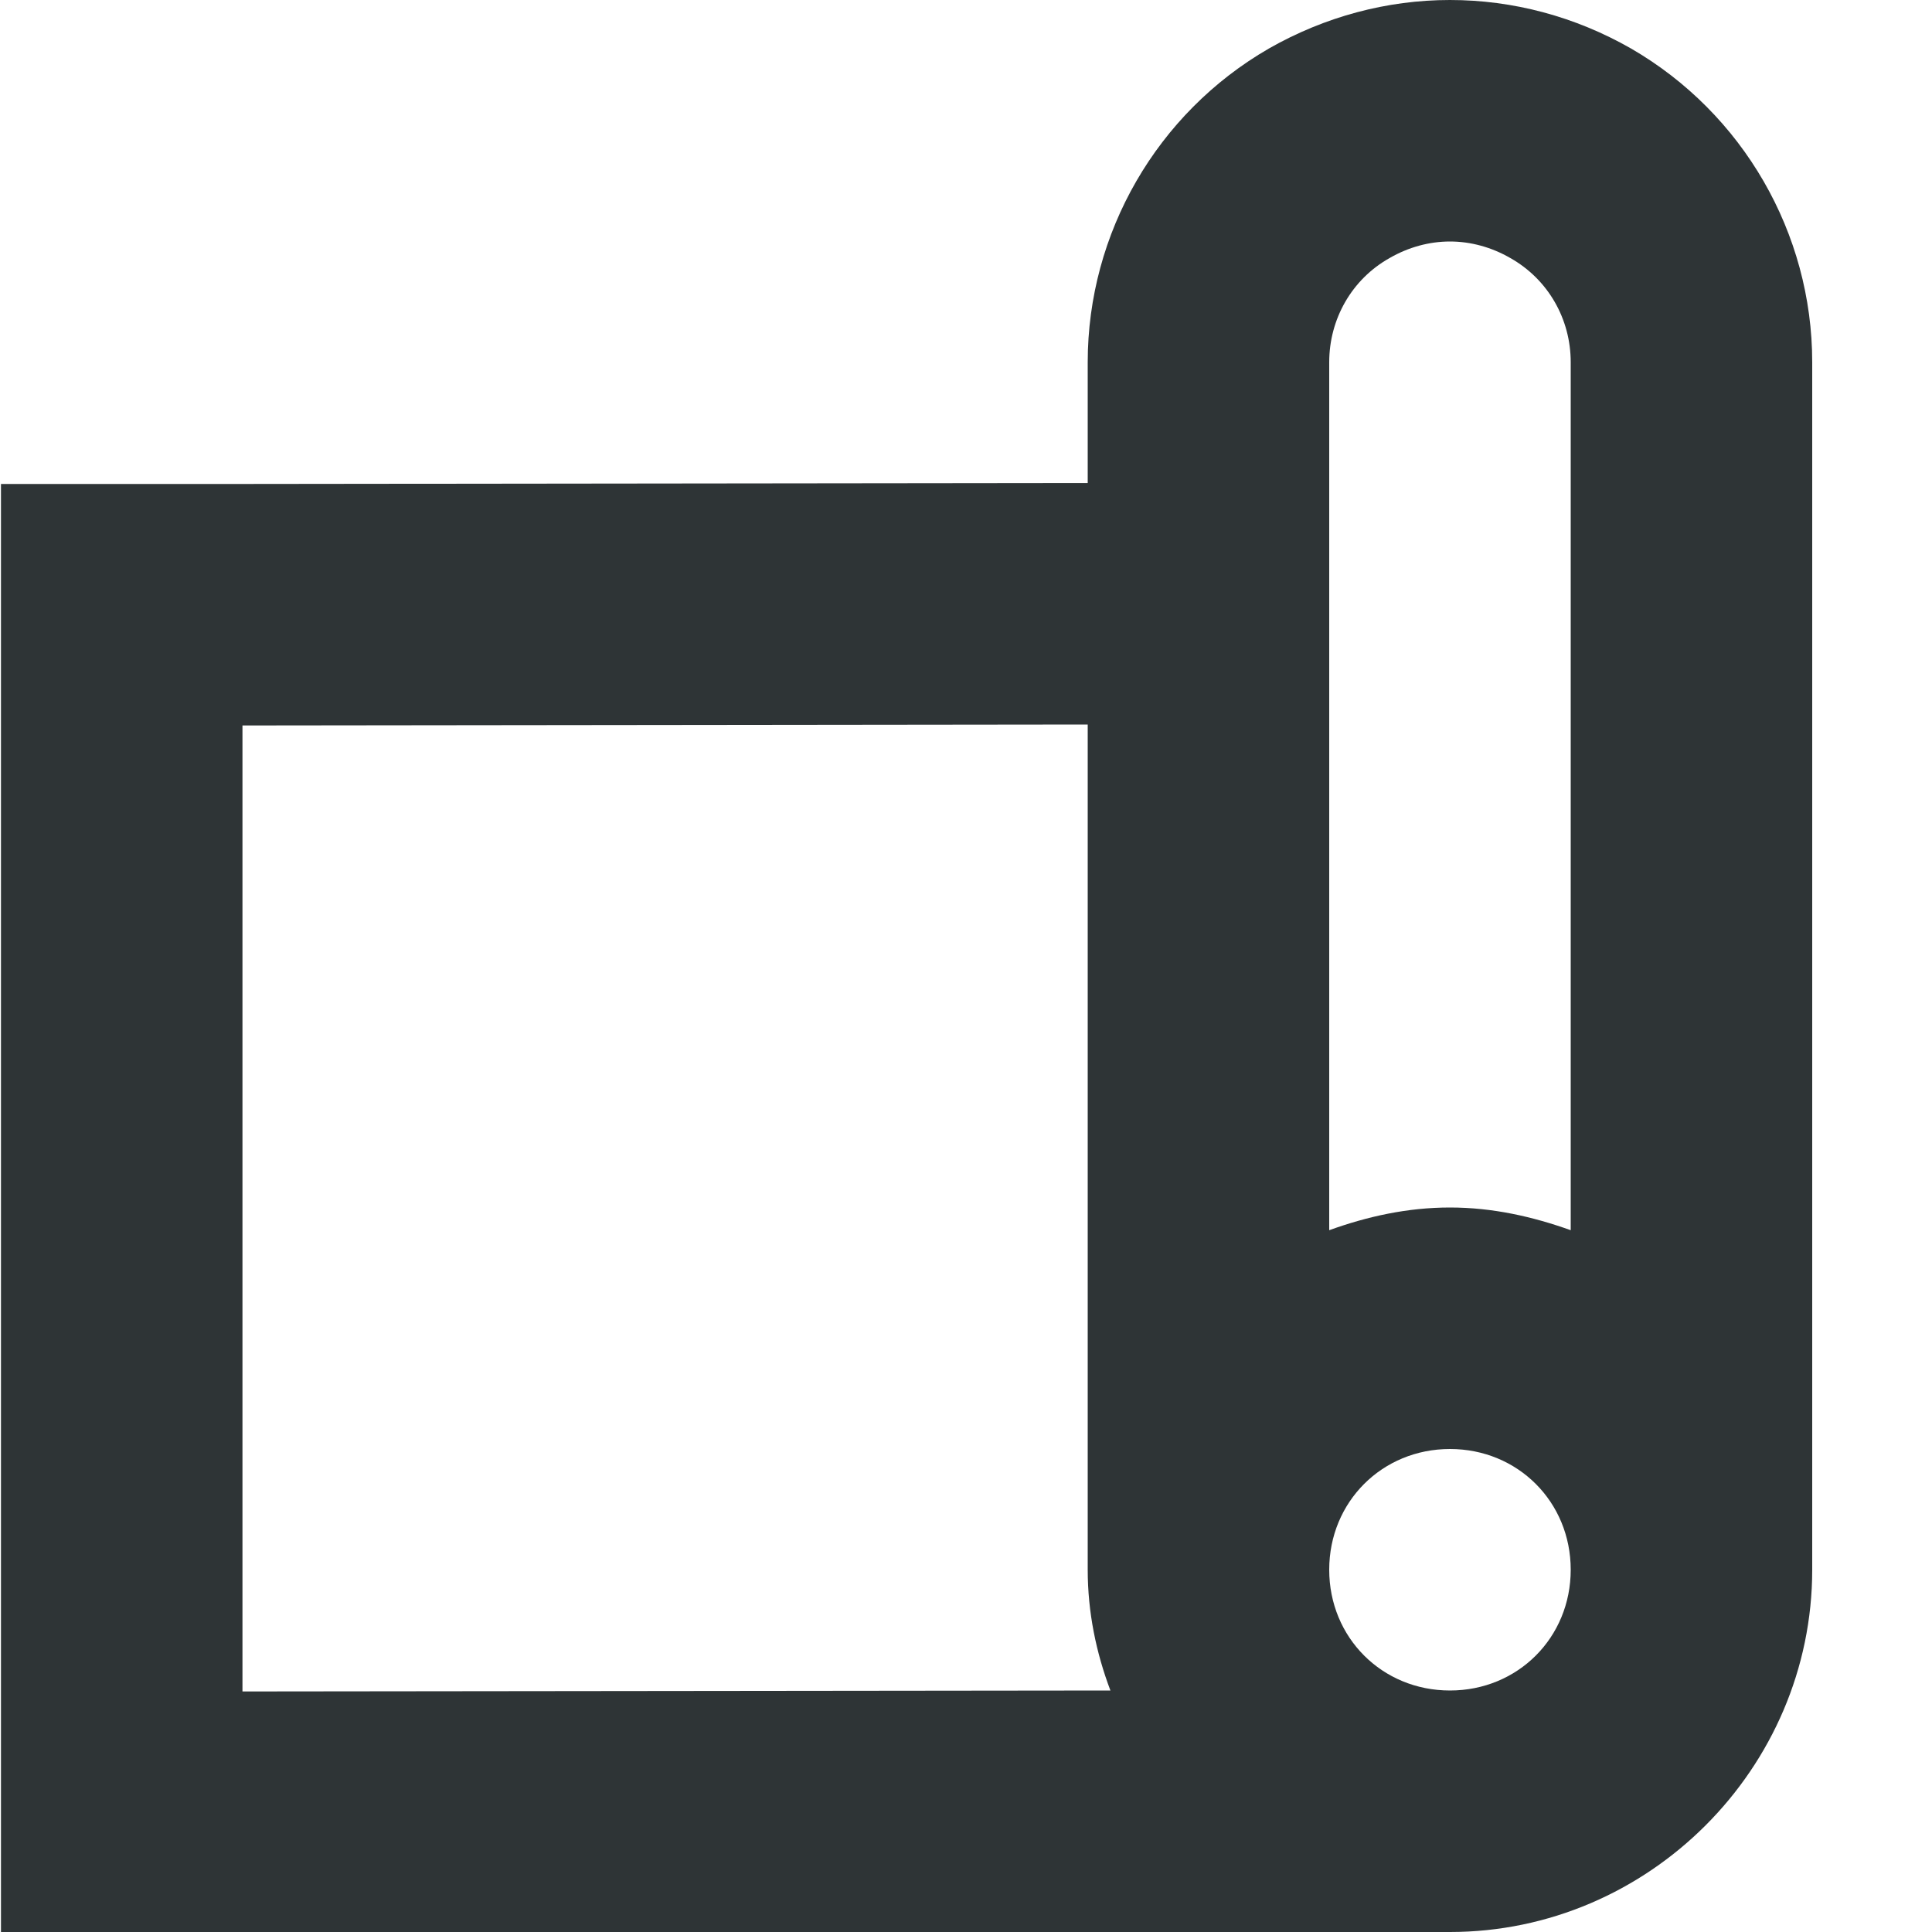
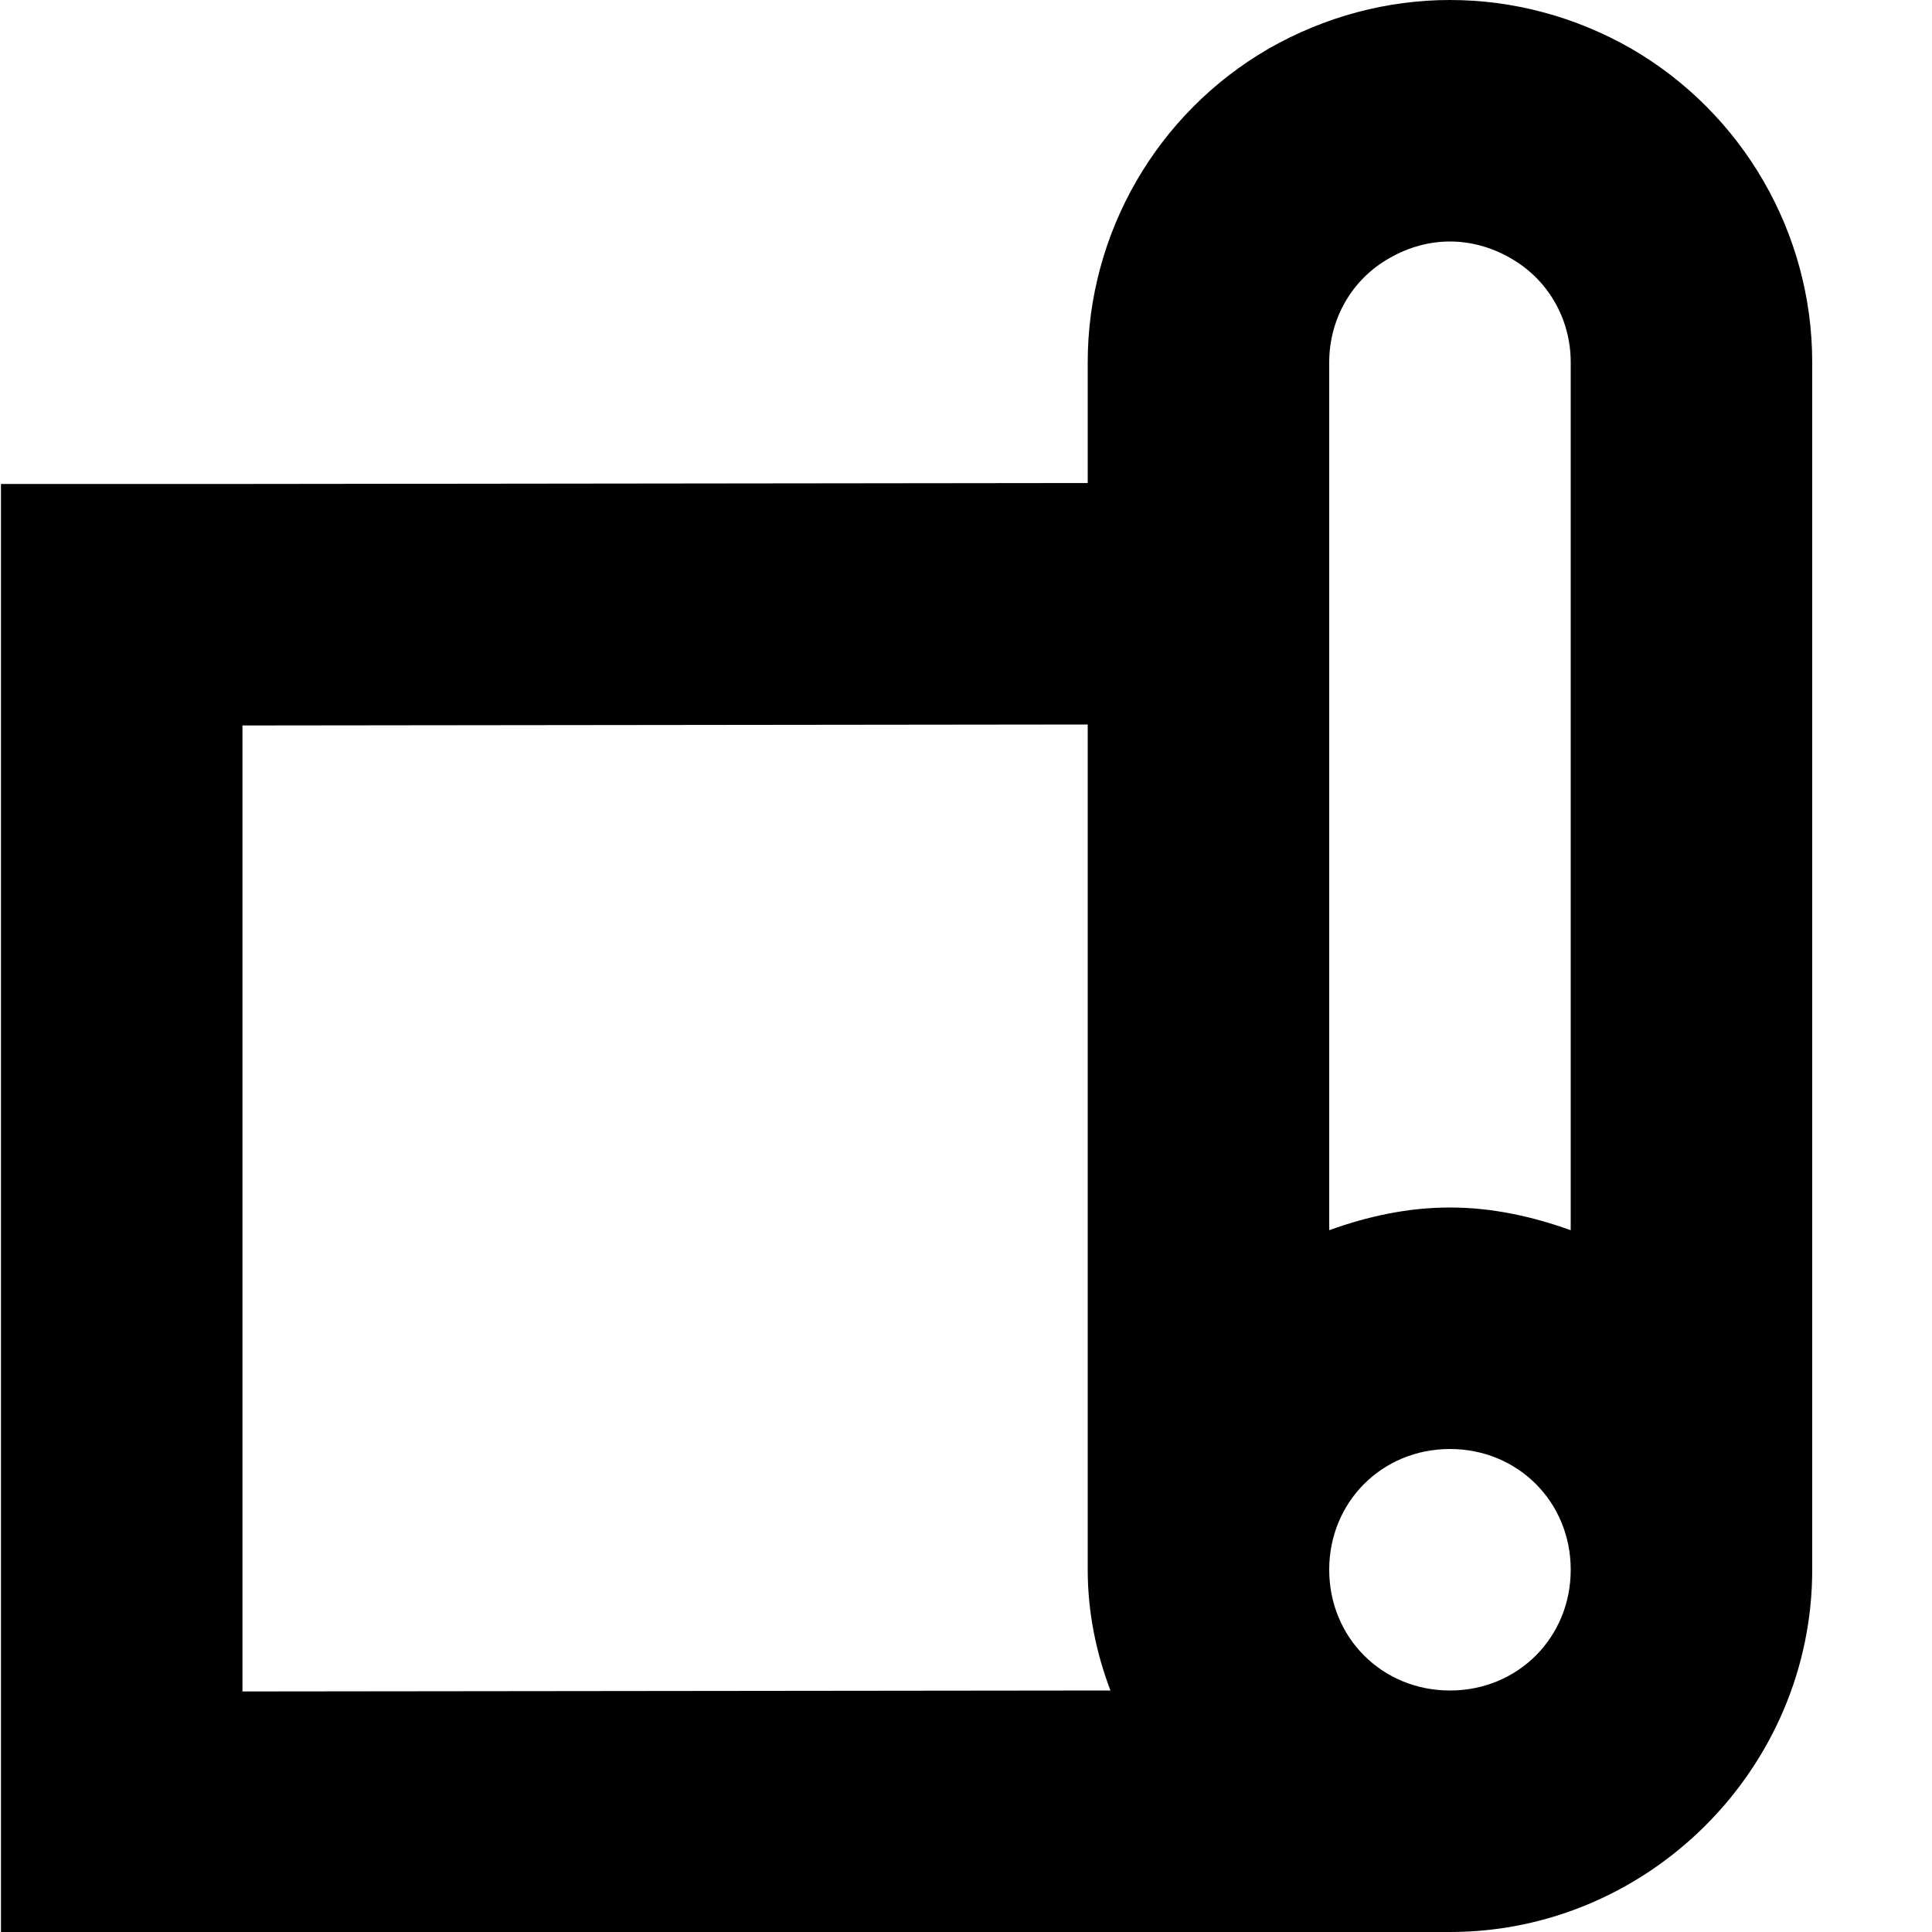
- <svg xmlns="http://www.w3.org/2000/svg" height="16px" viewBox="0 0 16 16" width="16px">
-   <filter id="a" height="100%" width="100%" x="0%" y="0%">
-     <feColorMatrix in="SourceGraphic" type="matrix" values="0 0 0 0 1 0 0 0 0 1 0 0 0 0 1 0 0 0 1 0" />
+ <svg xmlns="http://www.w3.org/2000/svg" height="16px" viewBox="0 0 16 16" width="16px" version="1.1" id="svg163">
+   <defs id="defs167" />
+   <filter id="a" height="1" width="1" x="0" y="0">
+     <feColorMatrix in="SourceGraphic" type="matrix" values="0 0 0 0 1 0 0 0 0 1 0 0 0 0 1 0 0 0 1 0" id="feColorMatrix2" />
  </filter>
  <mask id="b">
-     <g filter="url(#a)">
-       <path d="m 0 0 h 16 v 16 h -16 z" fill-opacity="0.3" />
+     <g filter="url(#a)" id="g7">
+       <path d="m 0 0 h 16 v 16 h -16 z" fill-opacity="0.3" id="path5" />
    </g>
  </mask>
  <clipPath id="c">
-     <path d="m 0 0 h 1024 v 800 h -1024 z" />
+     <path d="m 0 0 h 1024 v 800 h -1024 z" id="path10" />
  </clipPath>
  <mask id="d">
-     <g filter="url(#a)">
-       <path d="m 0 0 h 16 v 16 h -16 z" fill-opacity="0.05" />
+     <g filter="url(#a)" id="g15">
+       <path d="m 0 0 h 16 v 16 h -16 z" fill-opacity="0.05" id="path13" />
    </g>
  </mask>
  <clipPath id="e">
-     <path d="m 0 0 h 1024 v 800 h -1024 z" />
+     <path d="m 0 0 h 1024 v 800 h -1024 z" id="path18" />
  </clipPath>
  <mask id="f">
-     <g filter="url(#a)">
-       <path d="m 0 0 h 16 v 16 h -16 z" fill-opacity="0.05" />
+     <g filter="url(#a)" id="g23">
+       <path d="m 0 0 h 16 v 16 h -16 z" fill-opacity="0.05" id="path21" />
    </g>
  </mask>
  <clipPath id="g">
-     <path d="m 0 0 h 1024 v 800 h -1024 z" />
+     <path d="m 0 0 h 1024 v 800 h -1024 z" id="path26" />
  </clipPath>
  <mask id="h">
-     <g filter="url(#a)">
-       <path d="m 0 0 h 16 v 16 h -16 z" fill-opacity="0.05" />
+     <g filter="url(#a)" id="g31">
+       <path d="m 0 0 h 16 v 16 h -16 z" fill-opacity="0.05" id="path29" />
    </g>
  </mask>
  <clipPath id="i">
-     <path d="m 0 0 h 1024 v 800 h -1024 z" />
+     <path d="m 0 0 h 1024 v 800 h -1024 z" id="path34" />
  </clipPath>
  <mask id="j">
-     <g filter="url(#a)">
-       <path d="m 0 0 h 16 v 16 h -16 z" fill-opacity="0.05" />
+     <g filter="url(#a)" id="g39">
+       <path d="m 0 0 h 16 v 16 h -16 z" fill-opacity="0.05" id="path37" />
    </g>
  </mask>
  <clipPath id="k">
-     <path d="m 0 0 h 1024 v 800 h -1024 z" />
+     <path d="m 0 0 h 1024 v 800 h -1024 z" id="path42" />
  </clipPath>
  <mask id="l">
-     <g filter="url(#a)">
-       <path d="m 0 0 h 16 v 16 h -16 z" fill-opacity="0.05" />
+     <g filter="url(#a)" id="g47">
+       <path d="m 0 0 h 16 v 16 h -16 z" fill-opacity="0.05" id="path45" />
    </g>
  </mask>
  <clipPath id="m">
-     <path d="m 0 0 h 1024 v 800 h -1024 z" />
+     <path d="m 0 0 h 1024 v 800 h -1024 z" id="path50" />
  </clipPath>
  <mask id="n">
-     <g filter="url(#a)">
-       <path d="m 0 0 h 16 v 16 h -16 z" fill-opacity="0.05" />
+     <g filter="url(#a)" id="g55">
+       <path d="m 0 0 h 16 v 16 h -16 z" fill-opacity="0.05" id="path53" />
    </g>
  </mask>
  <clipPath id="o">
-     <path d="m 0 0 h 1024 v 800 h -1024 z" />
+     <path d="m 0 0 h 1024 v 800 h -1024 z" id="path58" />
  </clipPath>
  <mask id="p">
-     <g filter="url(#a)">
-       <path d="m 0 0 h 16 v 16 h -16 z" fill-opacity="0.3" />
+     <g filter="url(#a)" id="g63">
+       <path d="m 0 0 h 16 v 16 h -16 z" fill-opacity="0.3" id="path61" />
    </g>
  </mask>
  <clipPath id="q">
-     <path d="m 0 0 h 1024 v 800 h -1024 z" />
+     <path d="m 0 0 h 1024 v 800 h -1024 z" id="path66" />
  </clipPath>
  <mask id="r">
-     <g filter="url(#a)">
-       <path d="m 0 0 h 16 v 16 h -16 z" fill-opacity="0.5" />
+     <g filter="url(#a)" id="g71">
+       <path d="m 0 0 h 16 v 16 h -16 z" fill-opacity="0.5" id="path69" />
    </g>
  </mask>
  <clipPath id="s">
-     <path d="m 0 0 h 1024 v 800 h -1024 z" />
+     <path d="m 0 0 h 1024 v 800 h -1024 z" id="path74" />
  </clipPath>
  <mask id="t">
-     <g filter="url(#a)">
-       <path d="m 0 0 h 16 v 16 h -16 z" fill-opacity="0.4" />
+     <g filter="url(#a)" id="g79">
+       <path d="m 0 0 h 16 v 16 h -16 z" fill-opacity="0.4" id="path77" />
    </g>
  </mask>
  <clipPath id="u">
-     <path d="m 0 0 h 1024 v 800 h -1024 z" />
+     <path d="m 0 0 h 1024 v 800 h -1024 z" id="path82" />
  </clipPath>
  <mask id="v">
-     <g filter="url(#a)">
-       <path d="m 0 0 h 16 v 16 h -16 z" fill-opacity="0.4" />
+     <g filter="url(#a)" id="g87">
+       <path d="m 0 0 h 16 v 16 h -16 z" fill-opacity="0.4" id="path85" />
    </g>
  </mask>
  <clipPath id="w">
-     <path d="m 0 0 h 1024 v 800 h -1024 z" />
+     <path d="m 0 0 h 1024 v 800 h -1024 z" id="path90" />
  </clipPath>
  <mask id="x">
-     <g filter="url(#a)">
-       <path d="m 0 0 h 16 v 16 h -16 z" fill-opacity="0.5" />
+     <g filter="url(#a)" id="g95">
+       <path d="m 0 0 h 16 v 16 h -16 z" fill-opacity="0.5" id="path93" />
    </g>
  </mask>
  <clipPath id="y">
-     <path d="m 0 0 h 1024 v 800 h -1024 z" />
+     <path d="m 0 0 h 1024 v 800 h -1024 z" id="path98" />
  </clipPath>
  <mask id="z">
-     <g filter="url(#a)">
-       <path d="m 0 0 h 16 v 16 h -16 z" fill-opacity="0.5" />
+     <g filter="url(#a)" id="g103">
+       <path d="m 0 0 h 16 v 16 h -16 z" fill-opacity="0.5" id="path101" />
    </g>
  </mask>
  <clipPath id="A">
-     <path d="m 0 0 h 1024 v 800 h -1024 z" />
+     <path d="m 0 0 h 1024 v 800 h -1024 z" id="path106" />
  </clipPath>
-   <g clip-path="url(#c)" mask="url(#b)" transform="matrix(1 0 0 1 -640 -180)">
-     <path d="m 562.461 212.059 h 10.449 c -1.184 0.492 -1.297 2.461 0 3 h -10.449 z m 0 0" fill="#2e3436" />
+   <g clip-path="url(#c)" mask="url(#b)" transform="matrix(1 0 0 1 -640 -180)" id="g111">
+     <path d="m 562.461 212.059 h 10.449 c -1.184 0.492 -1.297 2.461 0 3 h -10.449 z m 0 0" fill="#2e3436" id="path109" />
  </g>
-   <path d="m 12.008 0 c -0.52 0 -1.035 0.137 -1.5 0.402 c -0.926 0.535 -1.5 1.527 -1.5 2.598 v 1 l -7 0.008 h -2 v 12 h 2 l 10 -0.008 c 1.645 0 3 -1.355 3 -3 v -10 c 0 -1.07 -0.574 -2.062 -1.5 -2.598 c -0.465 -0.266 -0.98 -0.402 -1.5 -0.402 z m 0 2 c 0.172 0 0.344 0.047 0.5 0.137 c 0.312 0.176 0.5 0.504 0.5 0.863 v 7.188 c -0.316 -0.113 -0.648 -0.188 -1 -0.188 c -0.352 0 -0.684 0.074 -1 0.188 v -7.188 c 0 -0.359 0.188 -0.688 0.5 -0.863 c 0.156 -0.09 0.328 -0.137 0.5 -0.137 z m -3 4 v 7 c 0 0.352 0.07 0.688 0.188 1 l -7.188 0.008 v -8 z m 3 6 c 0.562 0 1 0.438 1 1 s -0.438 1 -1 1 s -1 -0.438 -1 -1 s 0.438 -1 1 -1 z m 0 0" fill="#2e3436" />
-   <g clip-path="url(#e)" mask="url(#d)" transform="matrix(1 0 0 1 -640 -180)">
-     <path d="m 16 632 h 1 v 1 h -1 z m 0 0" fill="#2e3436" fill-rule="evenodd" />
+   <path d="m 12.008 0 c -0.52 0 -1.035 0.137 -1.5 0.402 c -0.926 0.535 -1.5 1.527 -1.5 2.598 v 1 l -7 0.008 h -2 v 12 h 2 l 10 -0.008 c 1.645 0 3 -1.355 3 -3 v -10 c 0 -1.07 -0.574 -2.062 -1.5 -2.598 c -0.465 -0.266 -0.98 -0.402 -1.5 -0.402 z m 0 2 c 0.172 0 0.344 0.047 0.5 0.137 c 0.312 0.176 0.5 0.504 0.5 0.863 v 7.188 c -0.316 -0.113 -0.648 -0.188 -1 -0.188 c -0.352 0 -0.684 0.074 -1 0.188 v -7.188 c 0 -0.359 0.188 -0.688 0.5 -0.863 c 0.156 -0.09 0.328 -0.137 0.5 -0.137 z m -3 4 v 7 c 0 0.352 0.07 0.688 0.188 1 l -7.188 0.008 v -8 z m 3 6 c 0.562 0 1 0.438 1 1 s -0.438 1 -1 1 s -1 -0.438 -1 -1 s 0.438 -1 1 -1 z m 0 0" fill="#2e3436" id="path113" style="fill:#000000" />
+   <g clip-path="url(#e)" mask="url(#d)" transform="matrix(1 0 0 1 -640 -180)" id="g117">
+     <path d="m 16 632 h 1 v 1 h -1 z m 0 0" fill="#2e3436" fill-rule="evenodd" id="path115" />
  </g>
-   <g clip-path="url(#g)" mask="url(#f)" transform="matrix(1 0 0 1 -640 -180)">
-     <path d="m 17 631 h 1 v 1 h -1 z m 0 0" fill="#2e3436" fill-rule="evenodd" />
+   <g clip-path="url(#g)" mask="url(#f)" transform="matrix(1 0 0 1 -640 -180)" id="g121">
+     <path d="m 17 631 h 1 v 1 h -1 z m 0 0" fill="#2e3436" fill-rule="evenodd" id="path119" />
  </g>
-   <g clip-path="url(#i)" mask="url(#h)" transform="matrix(1 0 0 1 -640 -180)">
-     <path d="m 18 634 h 1 v 1 h -1 z m 0 0" fill="#2e3436" fill-rule="evenodd" />
+   <g clip-path="url(#i)" mask="url(#h)" transform="matrix(1 0 0 1 -640 -180)" id="g125">
+     <path d="m 18 634 h 1 v 1 h -1 z m 0 0" fill="#2e3436" fill-rule="evenodd" id="path123" />
  </g>
-   <g clip-path="url(#k)" mask="url(#j)" transform="matrix(1 0 0 1 -640 -180)">
-     <path d="m 16 634 h 1 v 1 h -1 z m 0 0" fill="#2e3436" fill-rule="evenodd" />
+   <g clip-path="url(#k)" mask="url(#j)" transform="matrix(1 0 0 1 -640 -180)" id="g129">
+     <path d="m 16 634 h 1 v 1 h -1 z m 0 0" fill="#2e3436" fill-rule="evenodd" id="path127" />
  </g>
-   <g clip-path="url(#m)" mask="url(#l)" transform="matrix(1 0 0 1 -640 -180)">
-     <path d="m 17 635 h 1 v 1 h -1 z m 0 0" fill="#2e3436" fill-rule="evenodd" />
+   <g clip-path="url(#m)" mask="url(#l)" transform="matrix(1 0 0 1 -640 -180)" id="g133">
+     <path d="m 17 635 h 1 v 1 h -1 z m 0 0" fill="#2e3436" fill-rule="evenodd" id="path131" />
  </g>
-   <g clip-path="url(#o)" mask="url(#n)" transform="matrix(1 0 0 1 -640 -180)">
-     <path d="m 19 635 h 1 v 1 h -1 z m 0 0" fill="#2e3436" fill-rule="evenodd" />
+   <g clip-path="url(#o)" mask="url(#n)" transform="matrix(1 0 0 1 -640 -180)" id="g137">
+     <path d="m 19 635 h 1 v 1 h -1 z m 0 0" fill="#2e3436" fill-rule="evenodd" id="path135" />
  </g>
-   <g clip-path="url(#q)" mask="url(#p)" transform="matrix(1 0 0 1 -640 -180)">
-     <path d="m 136 660 v 7 h 7 v -7 z m 0 0" fill="#2e3436" />
+   <g clip-path="url(#q)" mask="url(#p)" transform="matrix(1 0 0 1 -640 -180)" id="g141">
+     <path d="m 136 660 v 7 h 7 v -7 z m 0 0" fill="#2e3436" id="path139" />
  </g>
-   <g clip-path="url(#s)" mask="url(#r)" transform="matrix(1 0 0 1 -640 -180)">
-     <path d="m 199 642 h 3 v 12 h -3 z m 0 0" fill="#2e3436" />
+   <g clip-path="url(#s)" mask="url(#r)" transform="matrix(1 0 0 1 -640 -180)" id="g145">
+     <path d="m 199 642 h 3 v 12 h -3 z m 0 0" fill="#2e3436" id="path143" />
  </g>
-   <g clip-path="url(#u)" mask="url(#t)" transform="matrix(1 0 0 1 -640 -180)">
-     <path d="m 209.5 144.16 c 0.277 0 0.5 0.223 0.5 0.5 v 1 c 0 0.277 -0.223 0.5 -0.5 0.5 s -0.5 -0.223 -0.5 -0.5 v -1 c 0 -0.277 0.223 -0.5 0.5 -0.5 z m 0 0" fill="#2e3436" />
+   <g clip-path="url(#u)" mask="url(#t)" transform="matrix(1 0 0 1 -640 -180)" id="g149">
+     <path d="m 209.5 144.16 c 0.277 0 0.5 0.223 0.5 0.5 v 1 c 0 0.277 -0.223 0.5 -0.5 0.5 s -0.5 -0.223 -0.5 -0.5 v -1 c 0 -0.277 0.223 -0.5 0.5 -0.5 z m 0 0" fill="#2e3436" id="path147" />
  </g>
-   <g clip-path="url(#w)" mask="url(#v)" transform="matrix(1 0 0 1 -640 -180)">
-     <path d="m 206.5 144.16 c 0.277 0 0.5 0.223 0.5 0.5 v 1 c 0 0.277 -0.223 0.5 -0.5 0.5 s -0.5 -0.223 -0.5 -0.5 v -1 c 0 -0.277 0.223 -0.5 0.5 -0.5 z m 0 0" fill="#2e3436" />
+   <g clip-path="url(#w)" mask="url(#v)" transform="matrix(1 0 0 1 -640 -180)" id="g153">
+     <path d="m 206.5 144.16 c 0.277 0 0.5 0.223 0.5 0.5 v 1 c 0 0.277 -0.223 0.5 -0.5 0.5 s -0.5 -0.223 -0.5 -0.5 v -1 c 0 -0.277 0.223 -0.5 0.5 -0.5 z m 0 0" fill="#2e3436" id="path151" />
  </g>
-   <g clip-path="url(#y)" mask="url(#x)" transform="matrix(1 0 0 1 -640 -180)">
-     <path d="m 229.5 143.16 c -0.547 0 -1 0.457 -1 1 c 0 0.547 0.453 1 1 1 s 1 -0.453 1 -1 c 0 -0.543 -0.453 -1 -1 -1 z m 0 0" fill="#2e3436" />
+   <g clip-path="url(#y)" mask="url(#x)" transform="matrix(1 0 0 1 -640 -180)" id="g157">
+     <path d="m 229.5 143.16 c -0.547 0 -1 0.457 -1 1 c 0 0.547 0.453 1 1 1 s 1 -0.453 1 -1 c 0 -0.543 -0.453 -1 -1 -1 z m 0 0" fill="#2e3436" id="path155" />
  </g>
-   <g clip-path="url(#A)" mask="url(#z)" transform="matrix(1 0 0 1 -640 -180)">
-     <path d="m 226.453 143.16 c -0.52 0 -0.953 0.434 -0.953 0.953 v 0.094 c 0 0.52 0.434 0.953 0.953 0.953 h 0.094 c 0.52 0 0.953 -0.434 0.953 -0.953 v -0.094 c 0 -0.52 -0.434 -0.953 -0.953 -0.953 z m 0 0" fill="#2e3436" />
+   <g clip-path="url(#A)" mask="url(#z)" transform="matrix(1 0 0 1 -640 -180)" id="g161">
+     <path d="m 226.453 143.16 c -0.52 0 -0.953 0.434 -0.953 0.953 v 0.094 c 0 0.52 0.434 0.953 0.953 0.953 h 0.094 c 0.52 0 0.953 -0.434 0.953 -0.953 v -0.094 c 0 -0.52 -0.434 -0.953 -0.953 -0.953 z m 0 0" fill="#2e3436" id="path159" />
  </g>
</svg>
